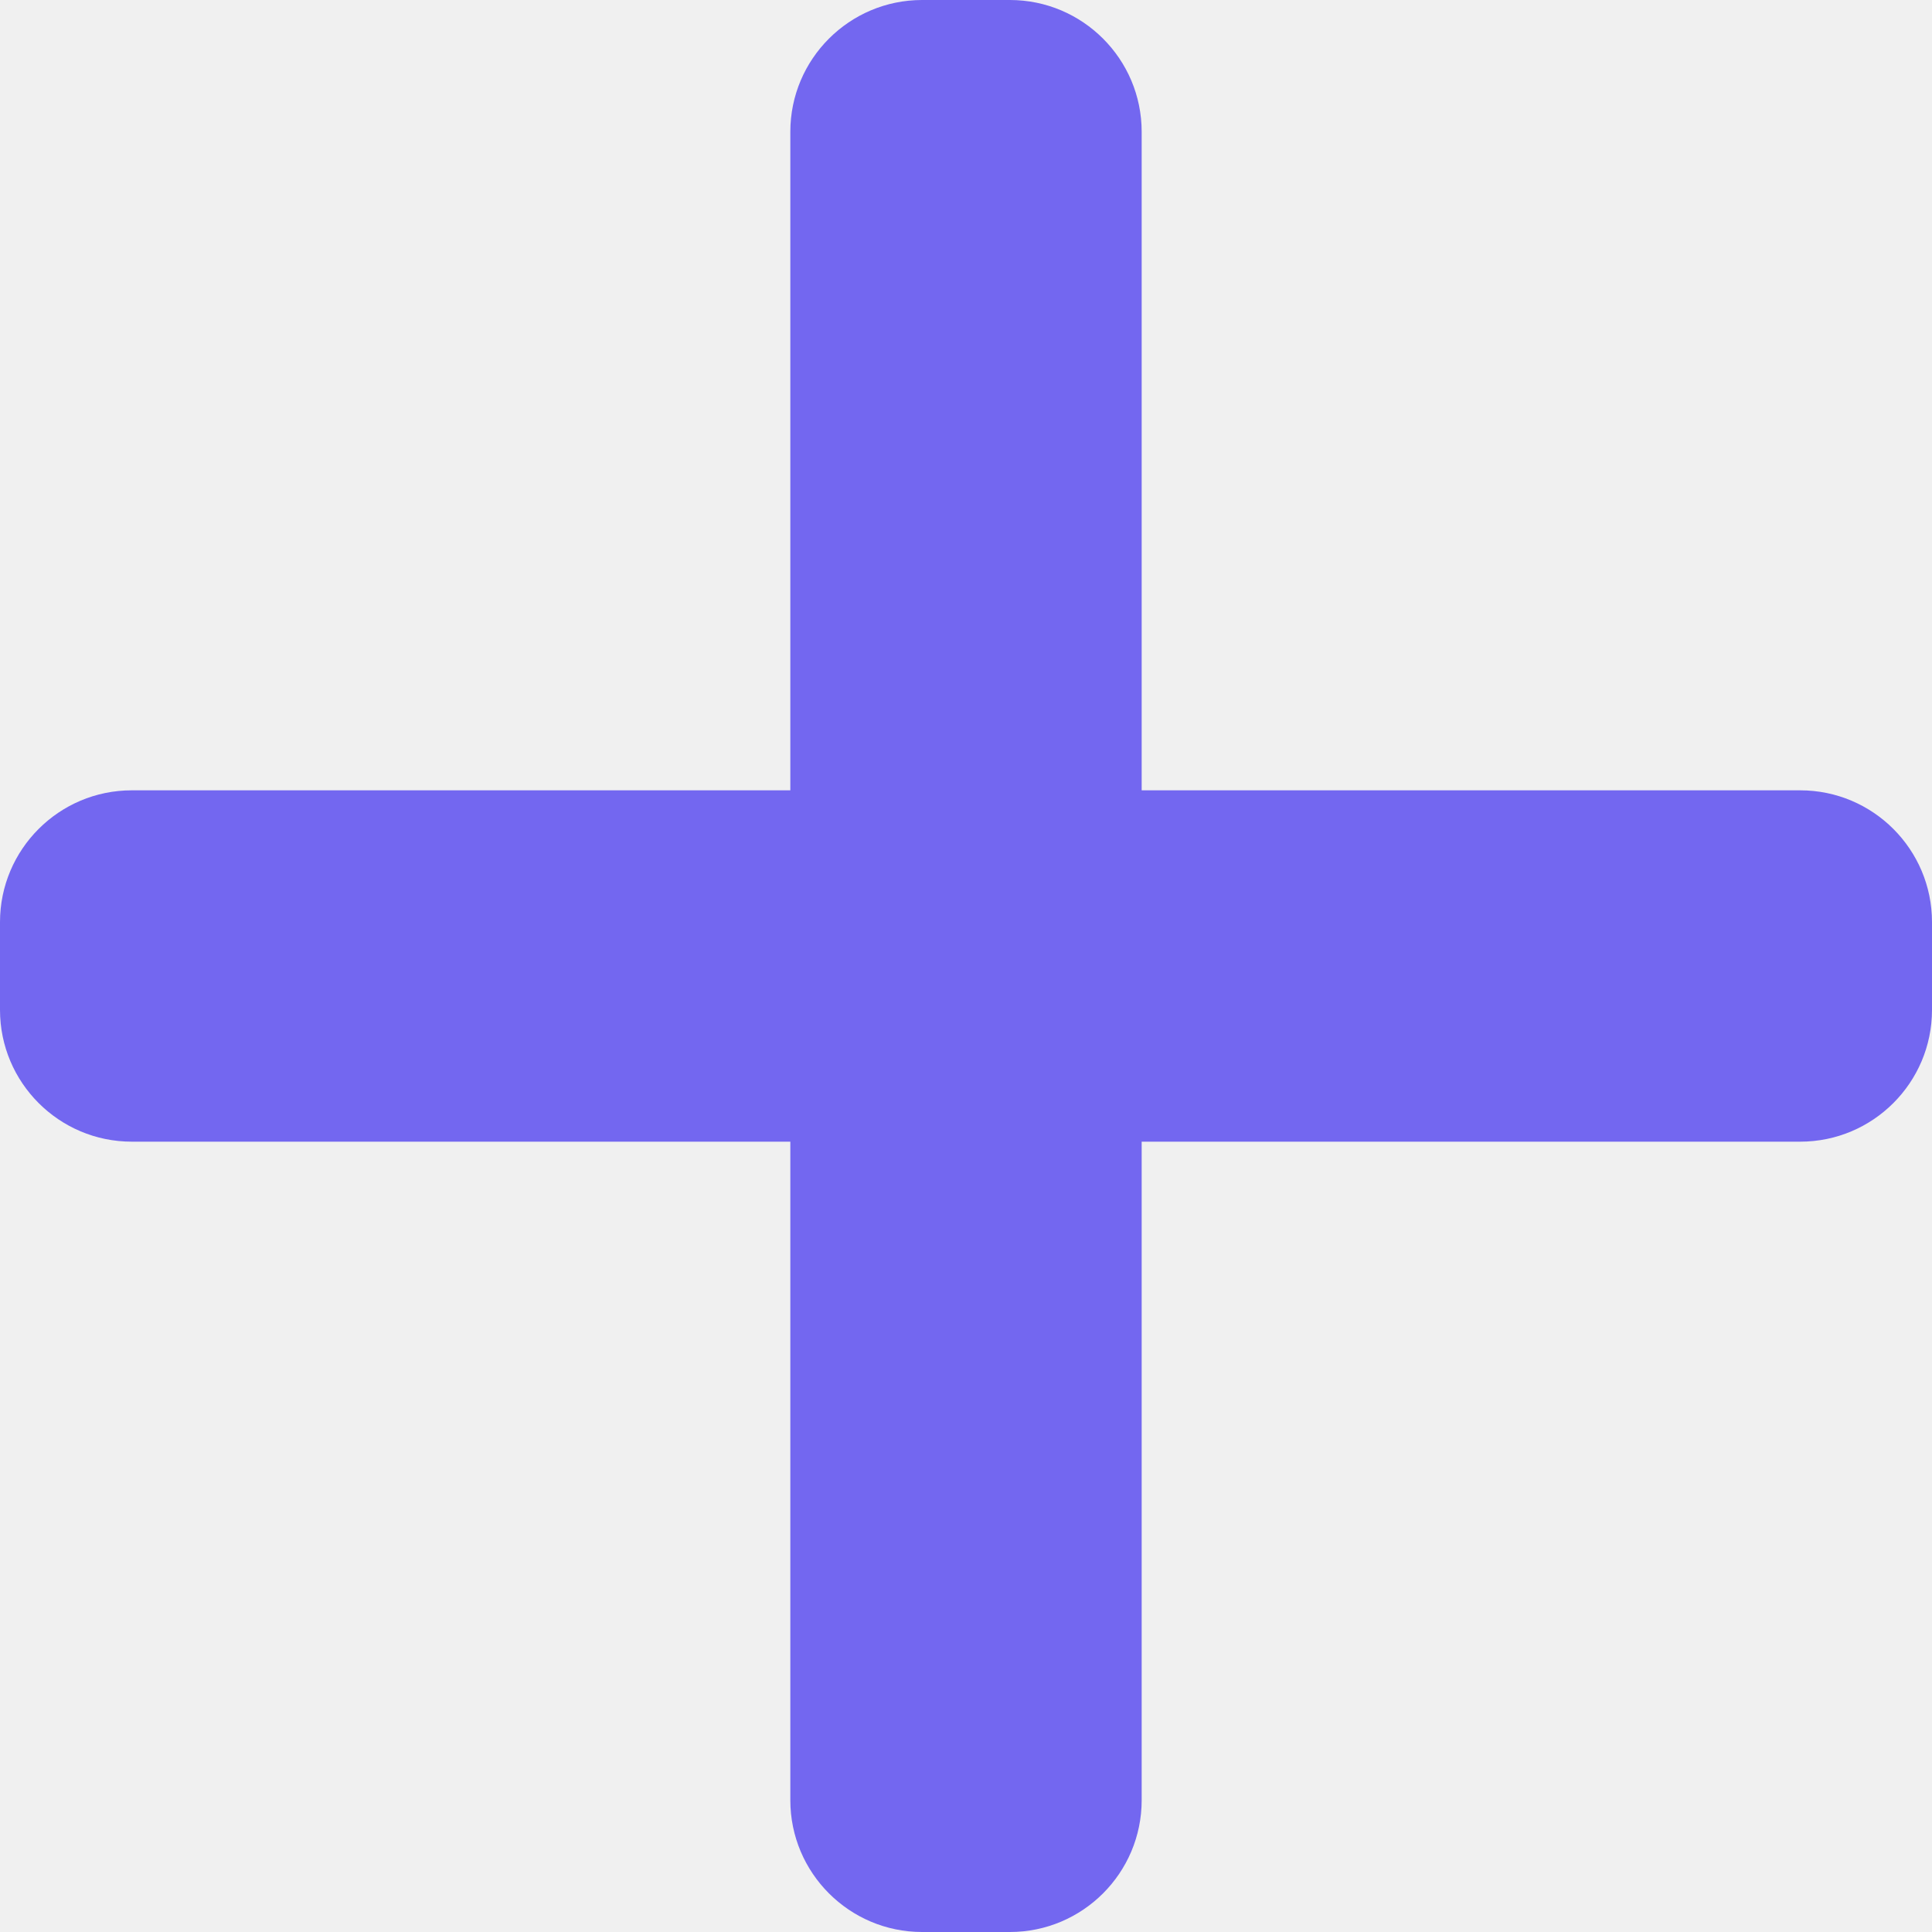
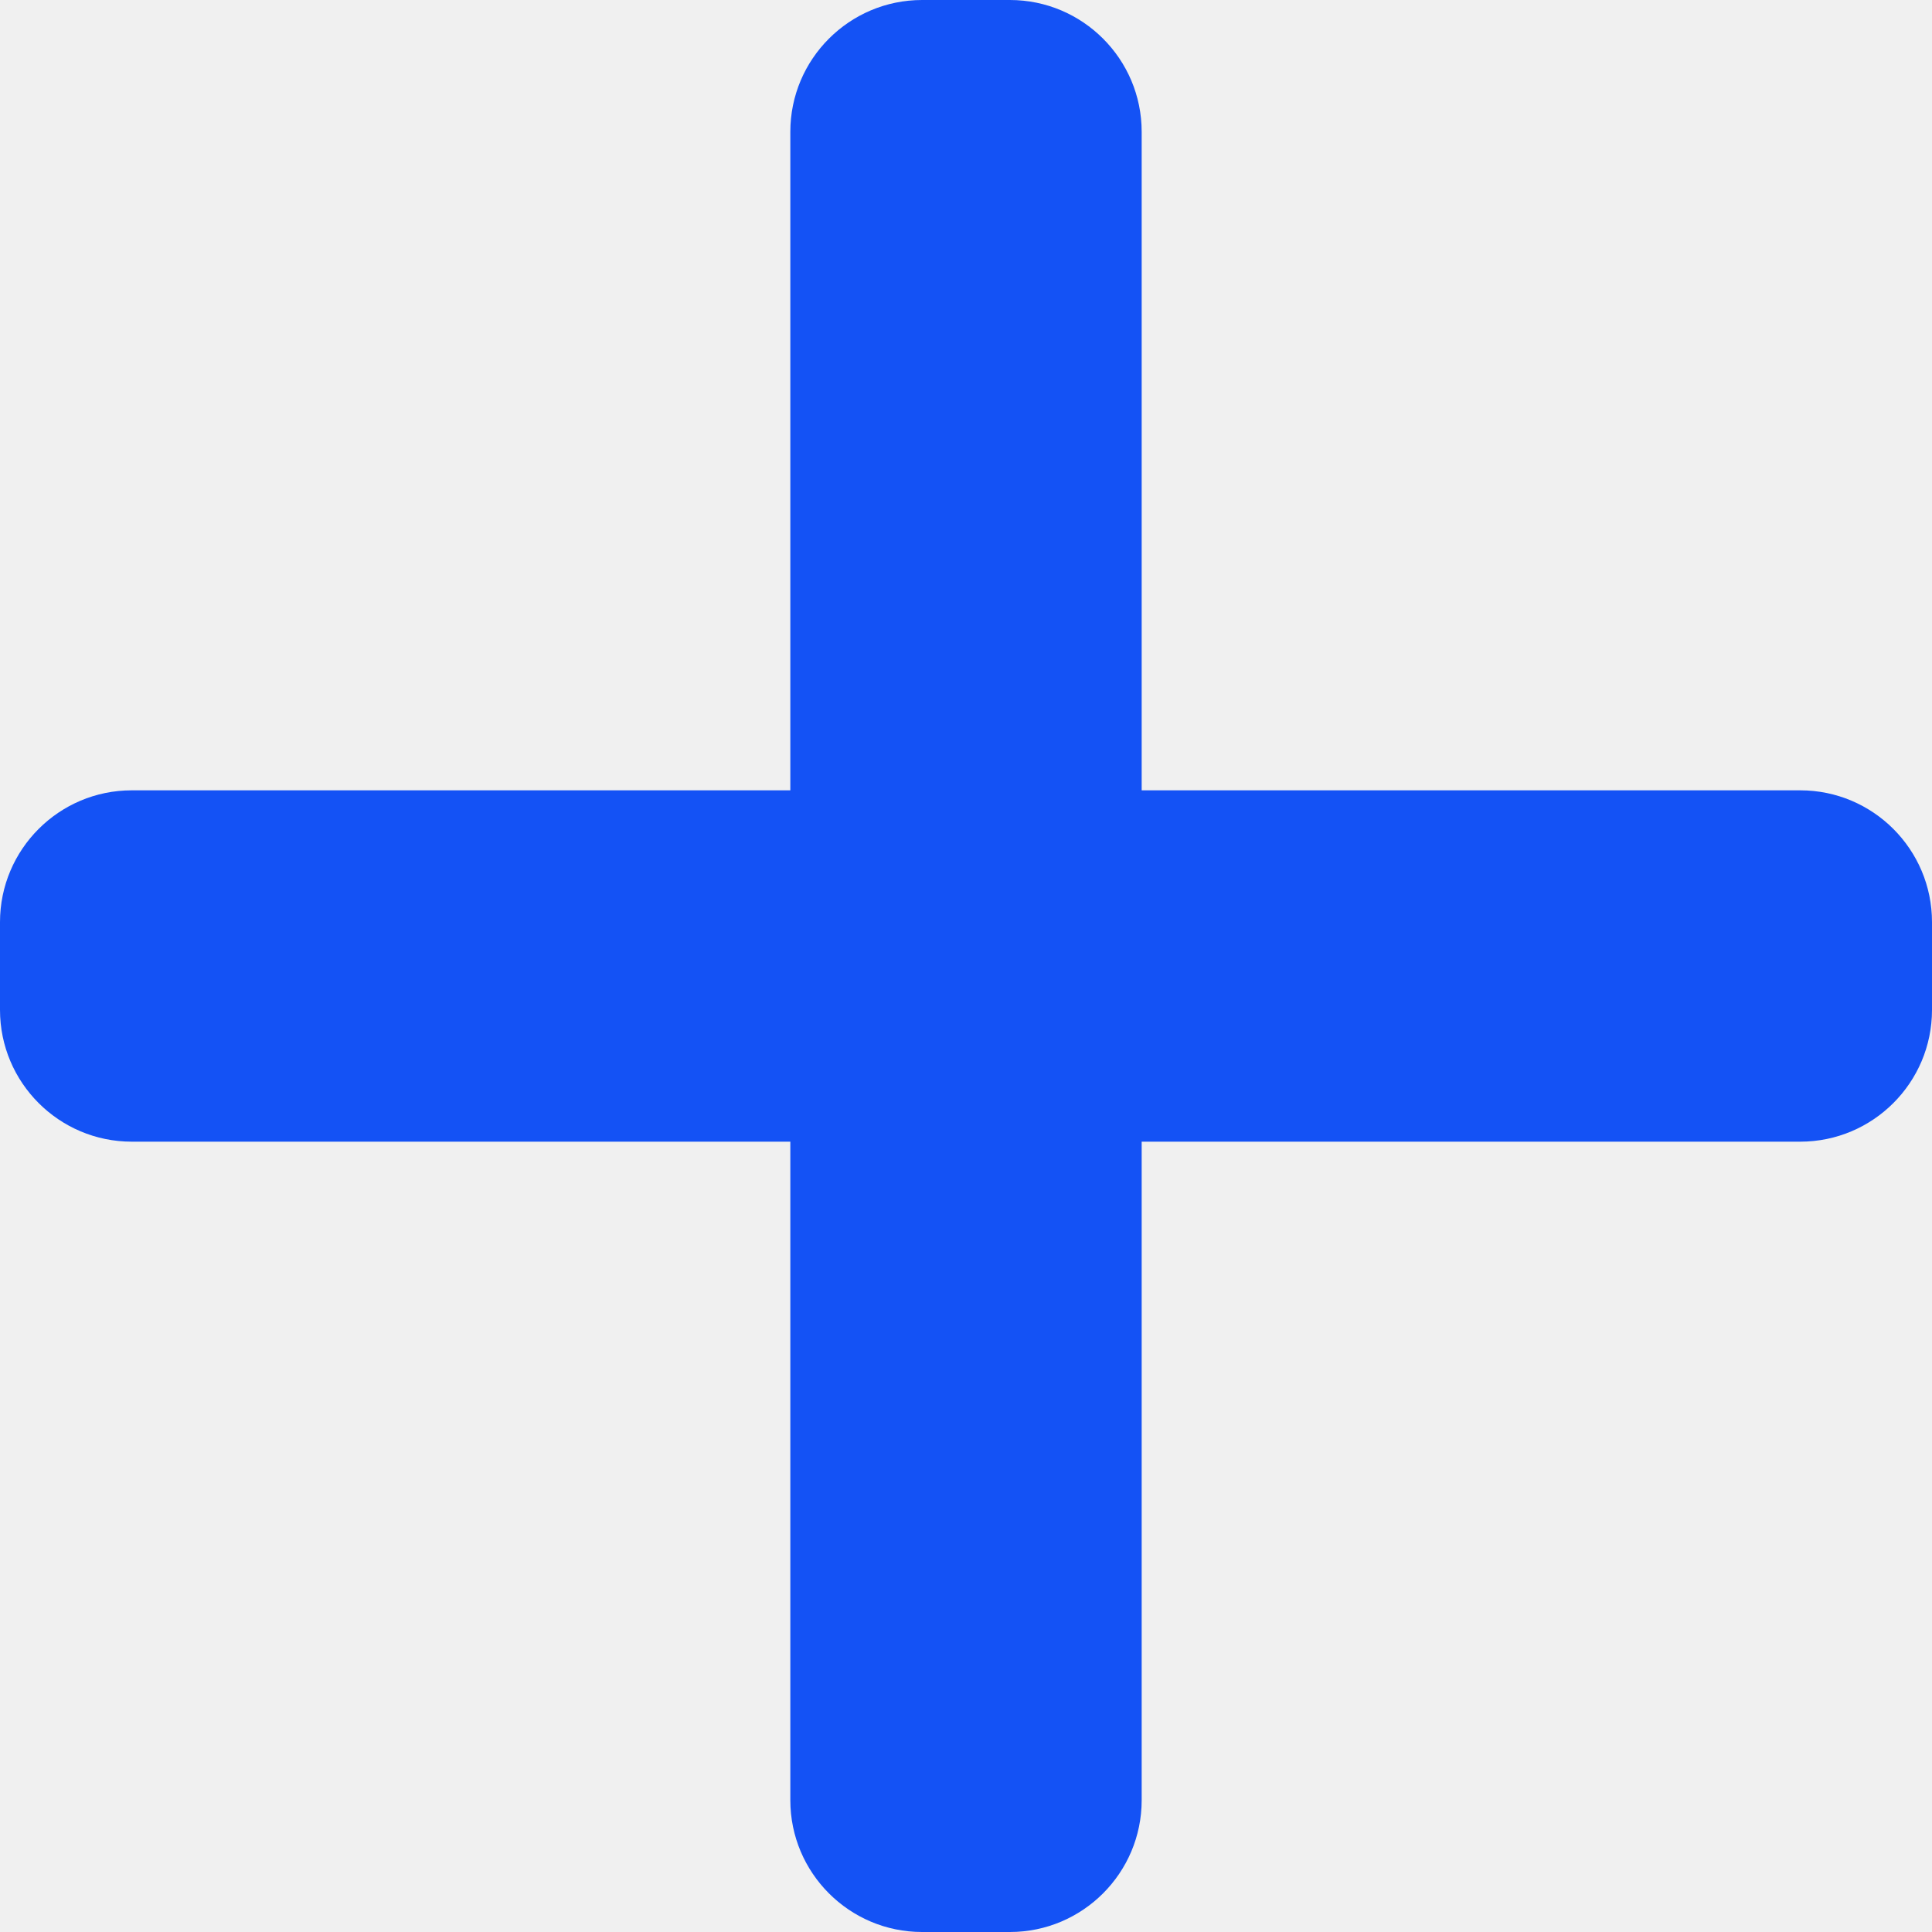
<svg xmlns="http://www.w3.org/2000/svg" width="14" height="14" viewBox="0 0 14 14" fill="none">
  <g clip-path="url(#clip0)">
-     <path d="M13.045 5.727H8.273V0.955C8.273 0.428 7.845 0 7.318 0H6.682C6.155 0 5.727 0.428 5.727 0.955V5.727H0.955C0.428 5.727 0 6.155 0 6.682V7.318C0 7.845 0.428 8.273 0.955 8.273H5.727V13.045C5.727 13.572 6.155 14 6.682 14H7.318C7.845 14 8.273 13.572 8.273 13.045V8.273H13.045C13.572 8.273 14 7.845 14 7.318V6.682C14 6.155 13.572 5.727 13.045 5.727V5.727Z" fill="#7367F0" />
+     <path d="M13.045 5.727H8.273V0.955C8.273 0.428 7.845 0 7.318 0H6.682C6.155 0 5.727 0.428 5.727 0.955V5.727H0.955C0.428 5.727 0 6.155 0 6.682V7.318C0 7.845 0.428 8.273 0.955 8.273H5.727V13.045C5.727 13.572 6.155 14 6.682 14H7.318C7.845 14 8.273 13.572 8.273 13.045V8.273H13.045C13.572 8.273 14 7.845 14 7.318V6.682C14 6.155 13.572 5.727 13.045 5.727V5.727Z" fill="#1452F5" />
  </g>
  <defs>
    <clipPath id="clip0">
      <rect width="14" height="14" fill="white" />
    </clipPath>
  </defs>
</svg>
